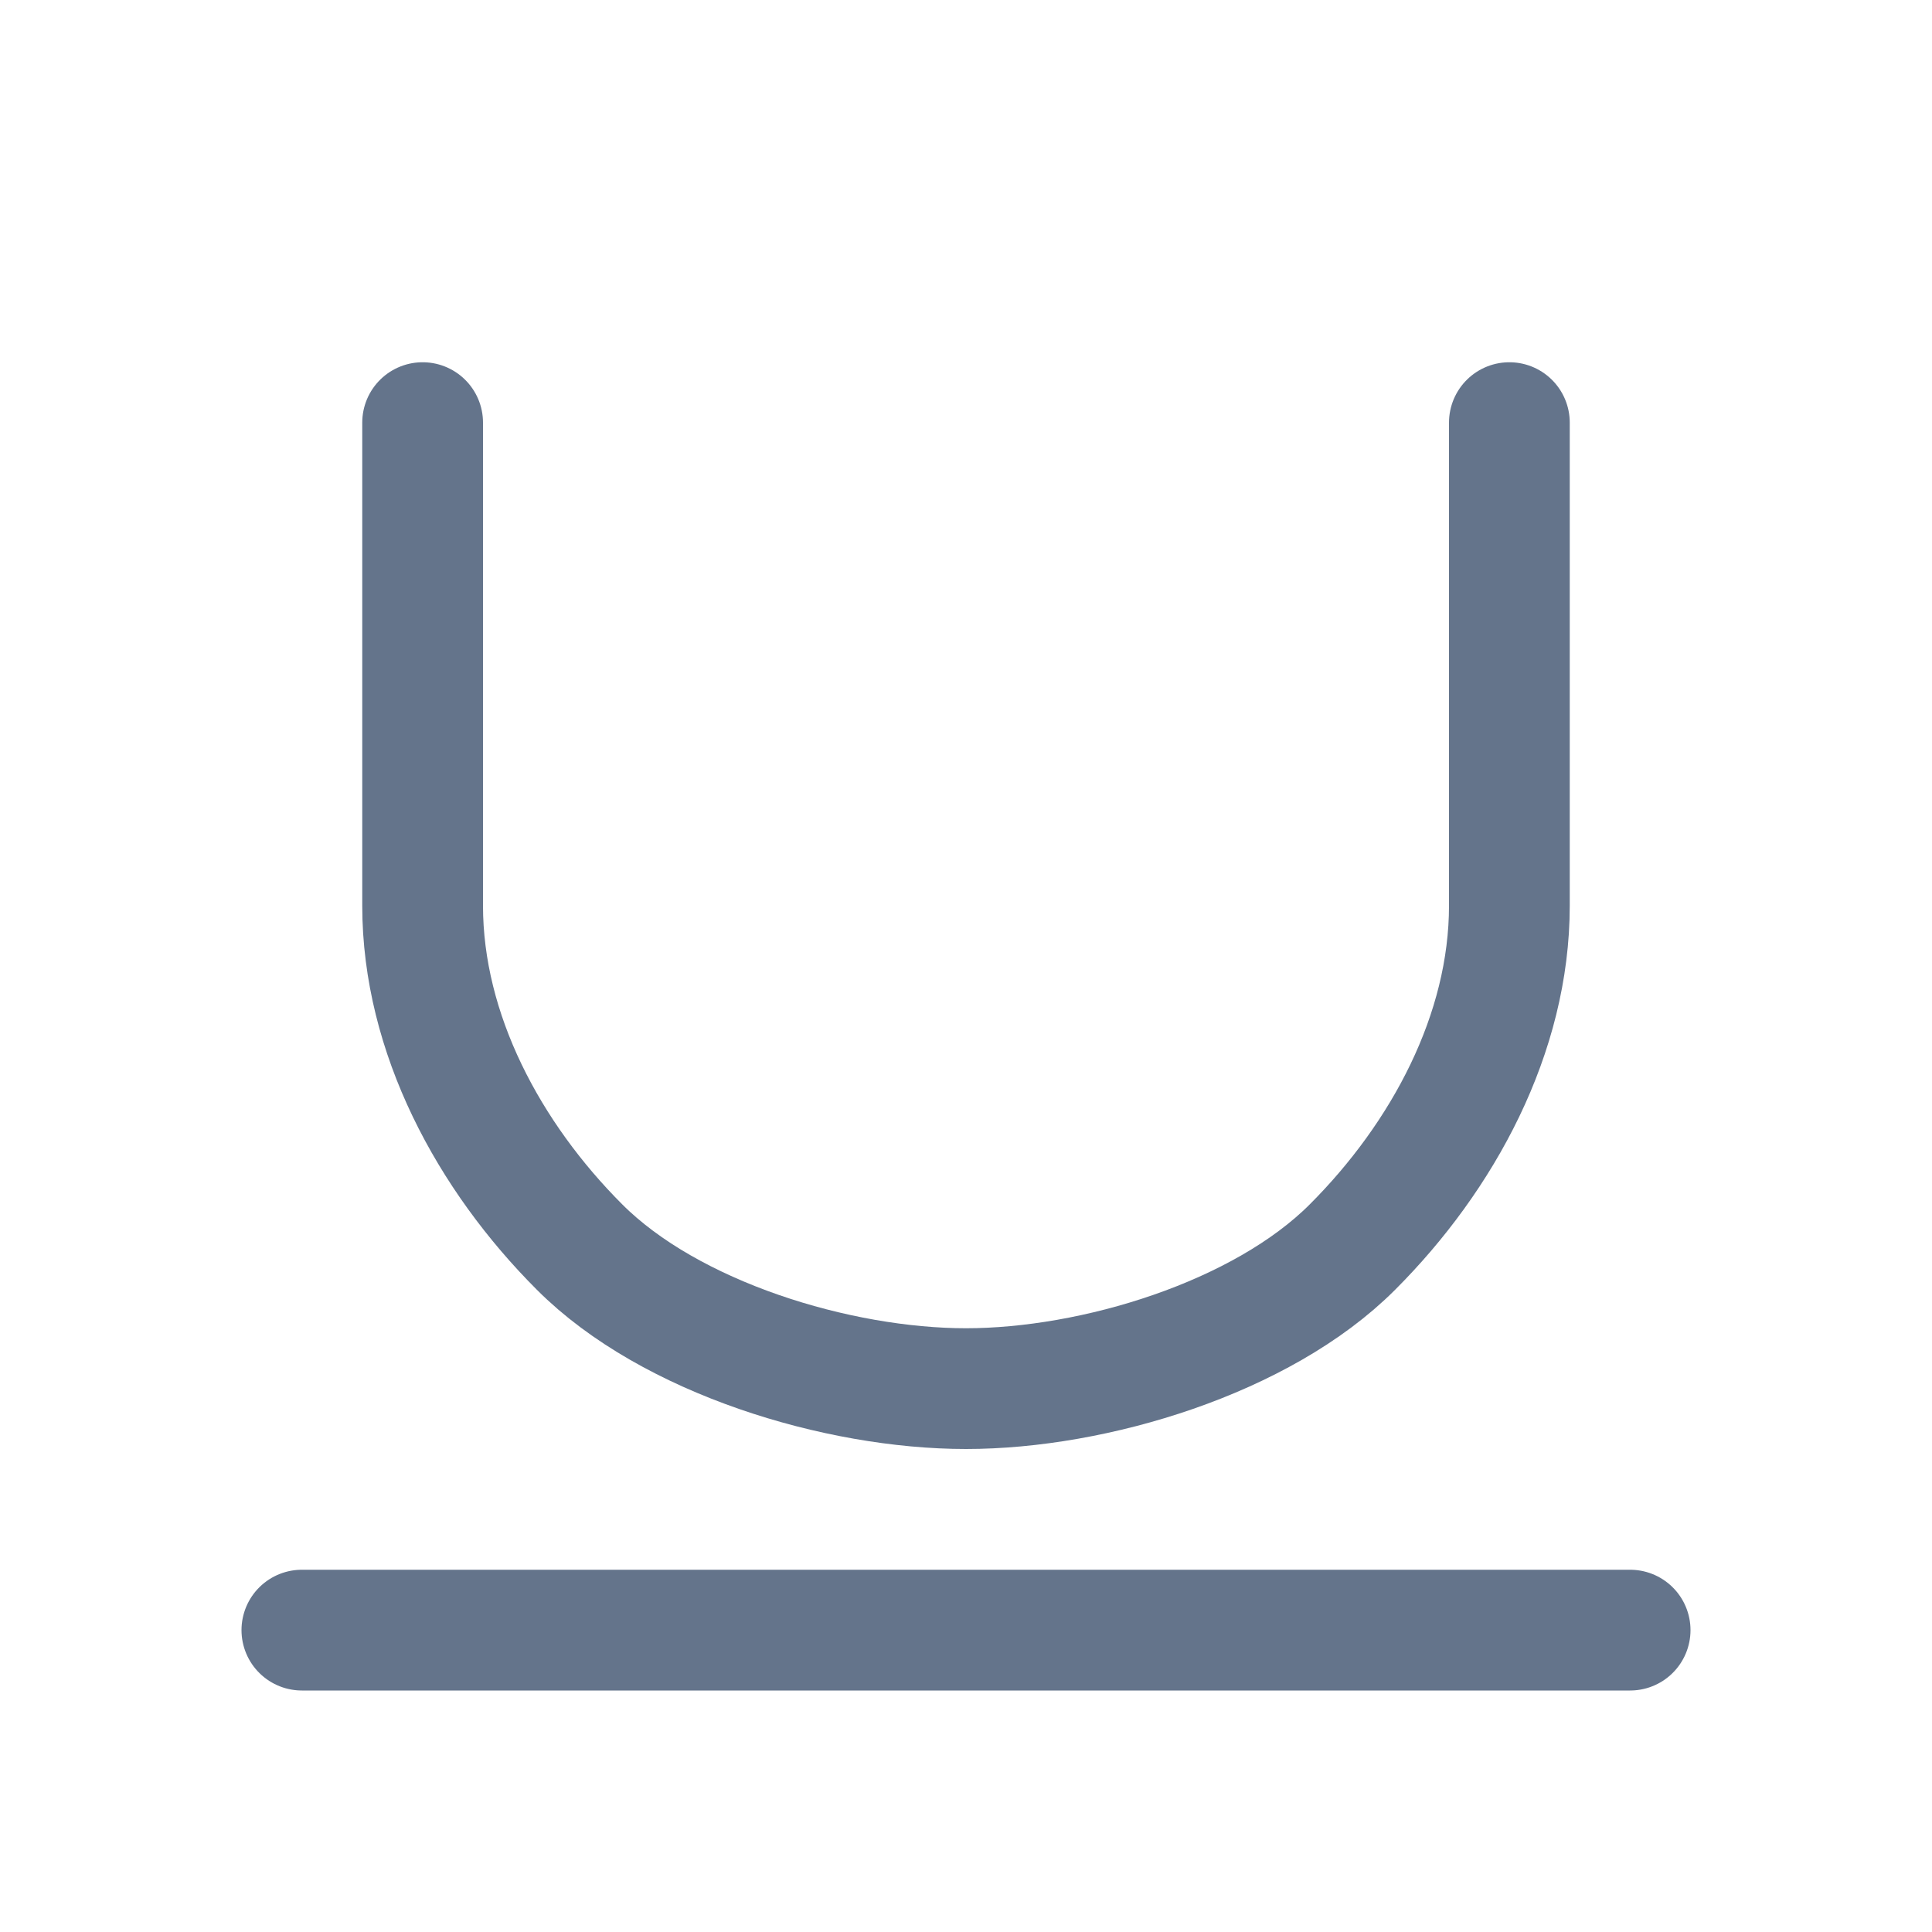
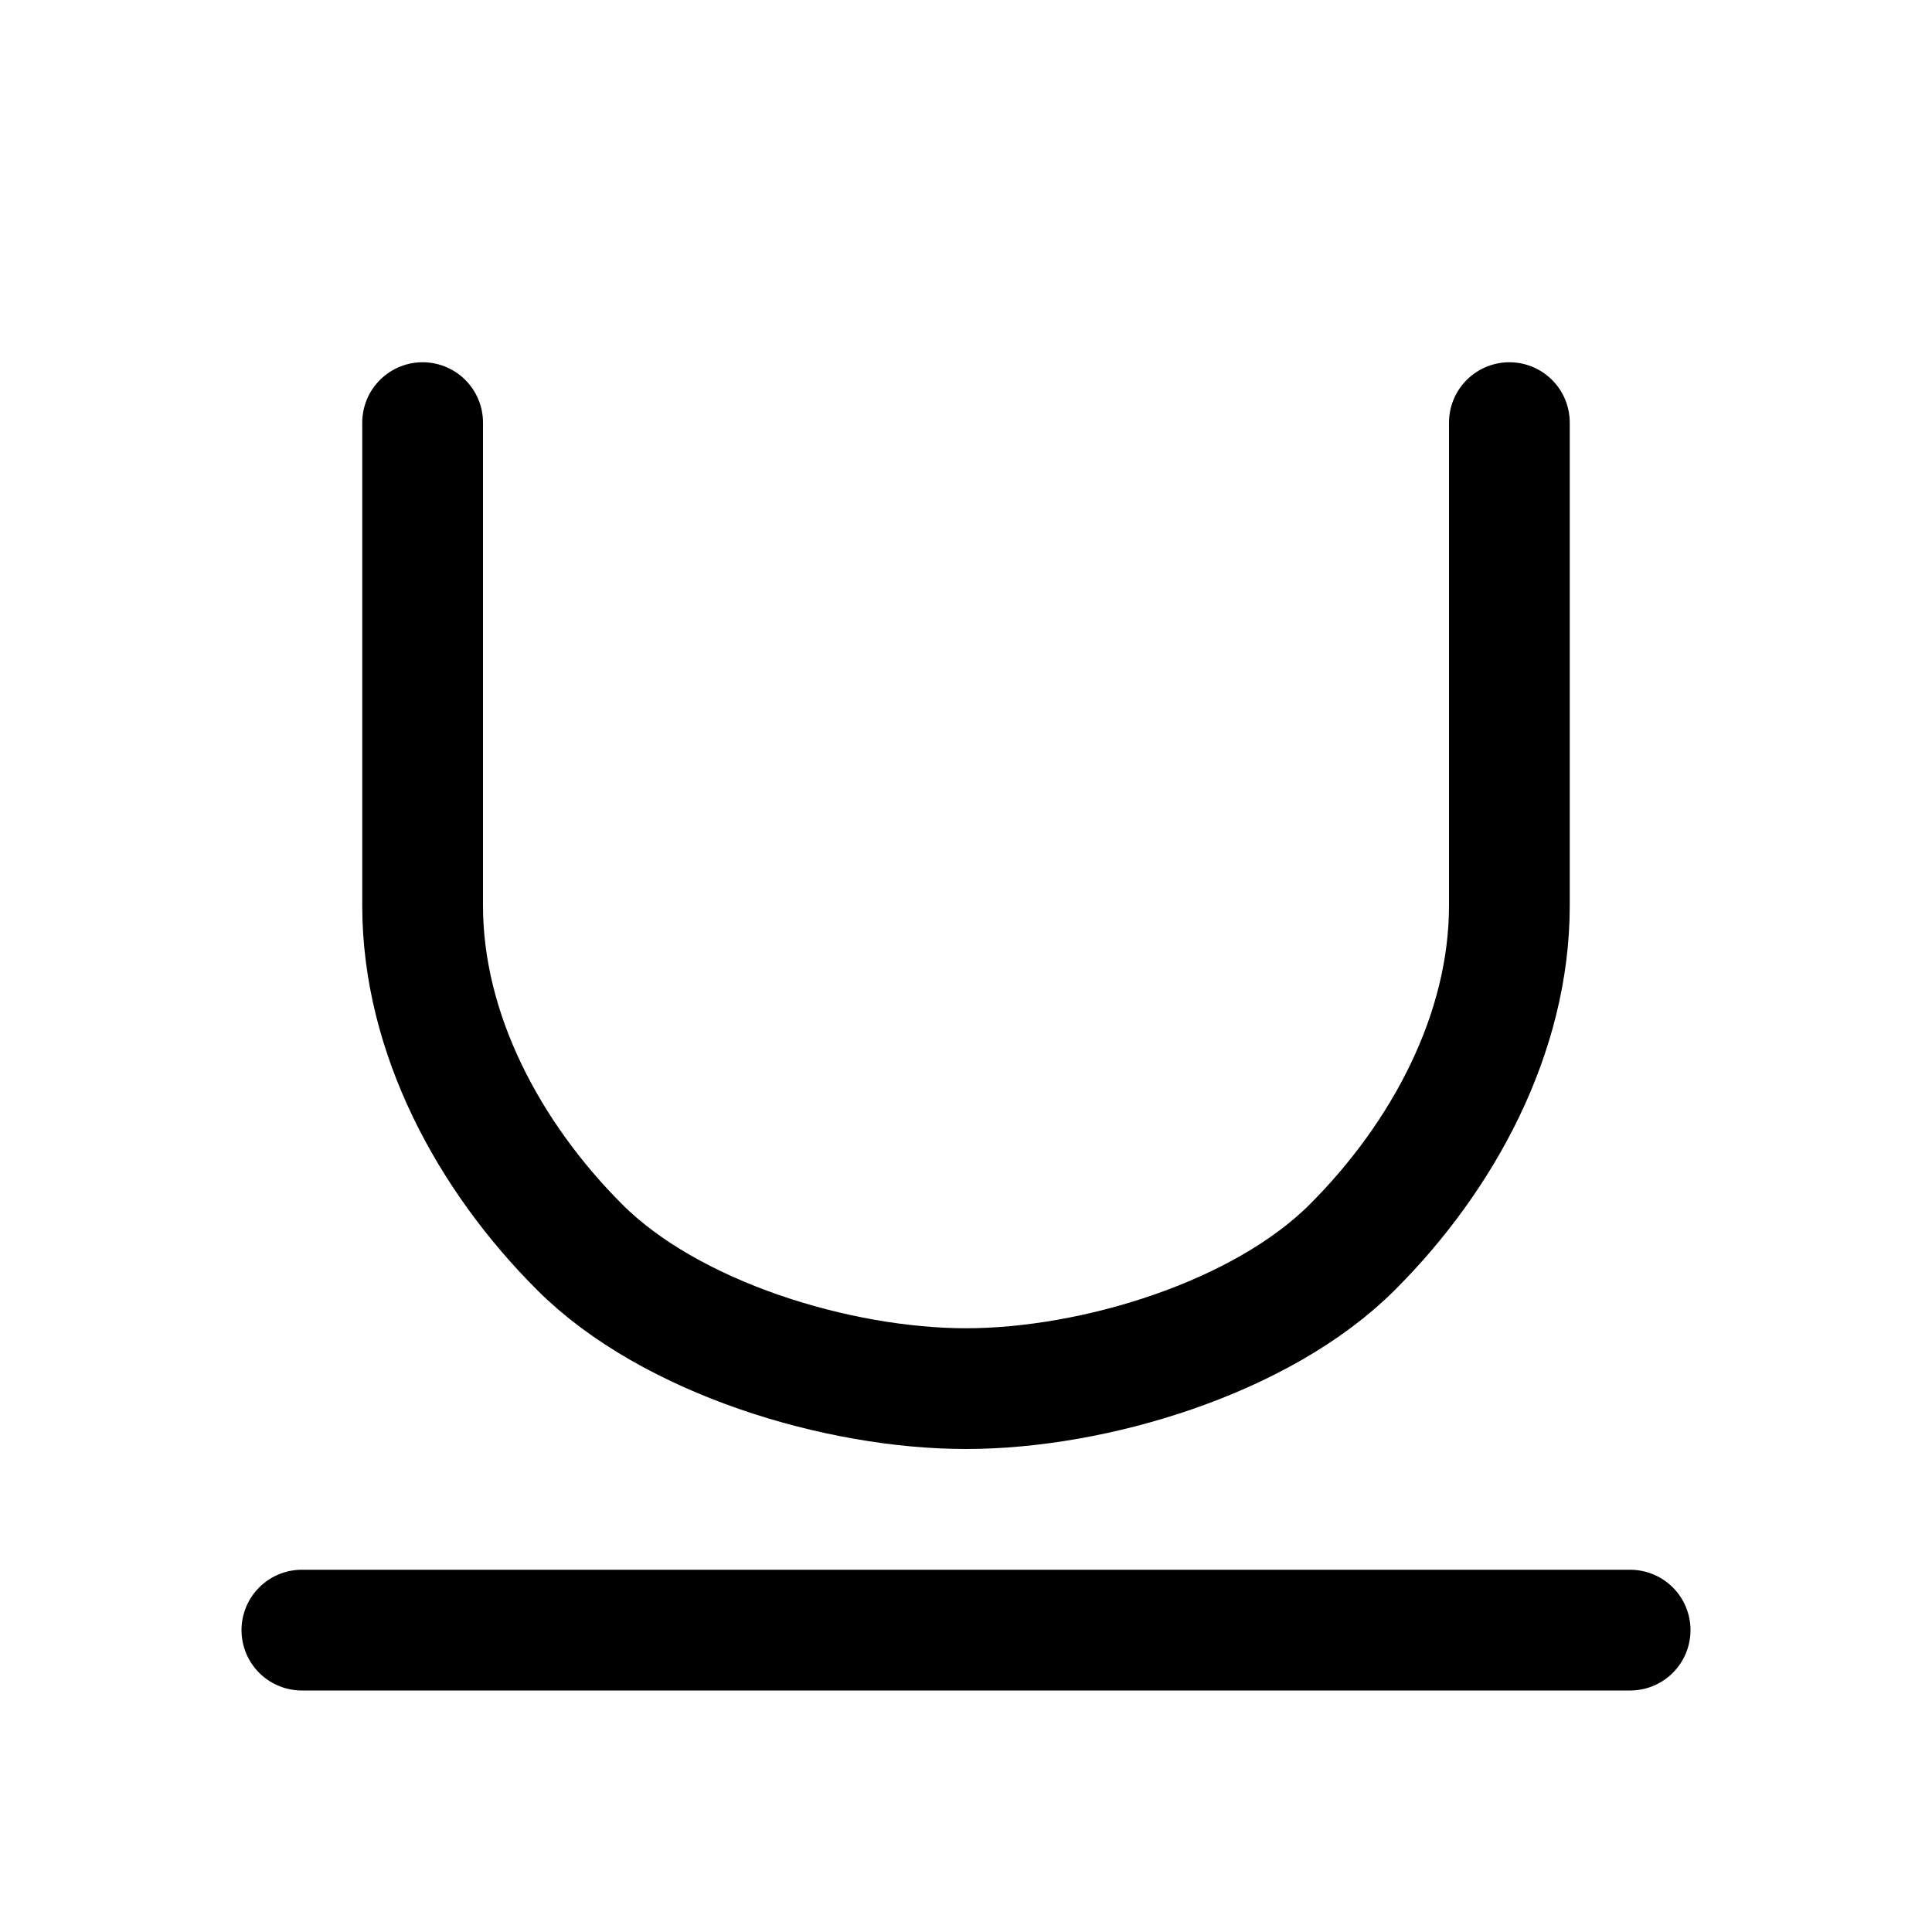
<svg xmlns="http://www.w3.org/2000/svg" viewBox="0 0 16 16" fill="none">
-   <path d="M2.5 13.5H13.5" stroke="#64748B" stroke-linecap="round" stroke-linejoin="round" />
-   <path d="M3.5 3.5V7.5C3.5 8.561 4.05 9.578 4.8 10.328C5.55 11.079 6.939 11.5 8 11.5C9.061 11.5 10.45 11.079 11.2 10.328C11.95 9.578 12.5 8.561 12.5 7.5V3.5" stroke="#64748B" stroke-linecap="round" stroke-linejoin="round" />
+   <path d="M2.5 13.5H13.5" stroke="currentColor" stroke-linecap="round" stroke-linejoin="round" />
+   <path d="M3.5 3.5V7.5C3.5 8.561 4.05 9.578 4.8 10.328C5.55 11.079 6.939 11.5 8 11.5C9.061 11.5 10.45 11.079 11.2 10.328C11.95 9.578 12.5 8.561 12.5 7.5V3.5" stroke="currentColor" stroke-linecap="round" stroke-linejoin="round" />
</svg>
